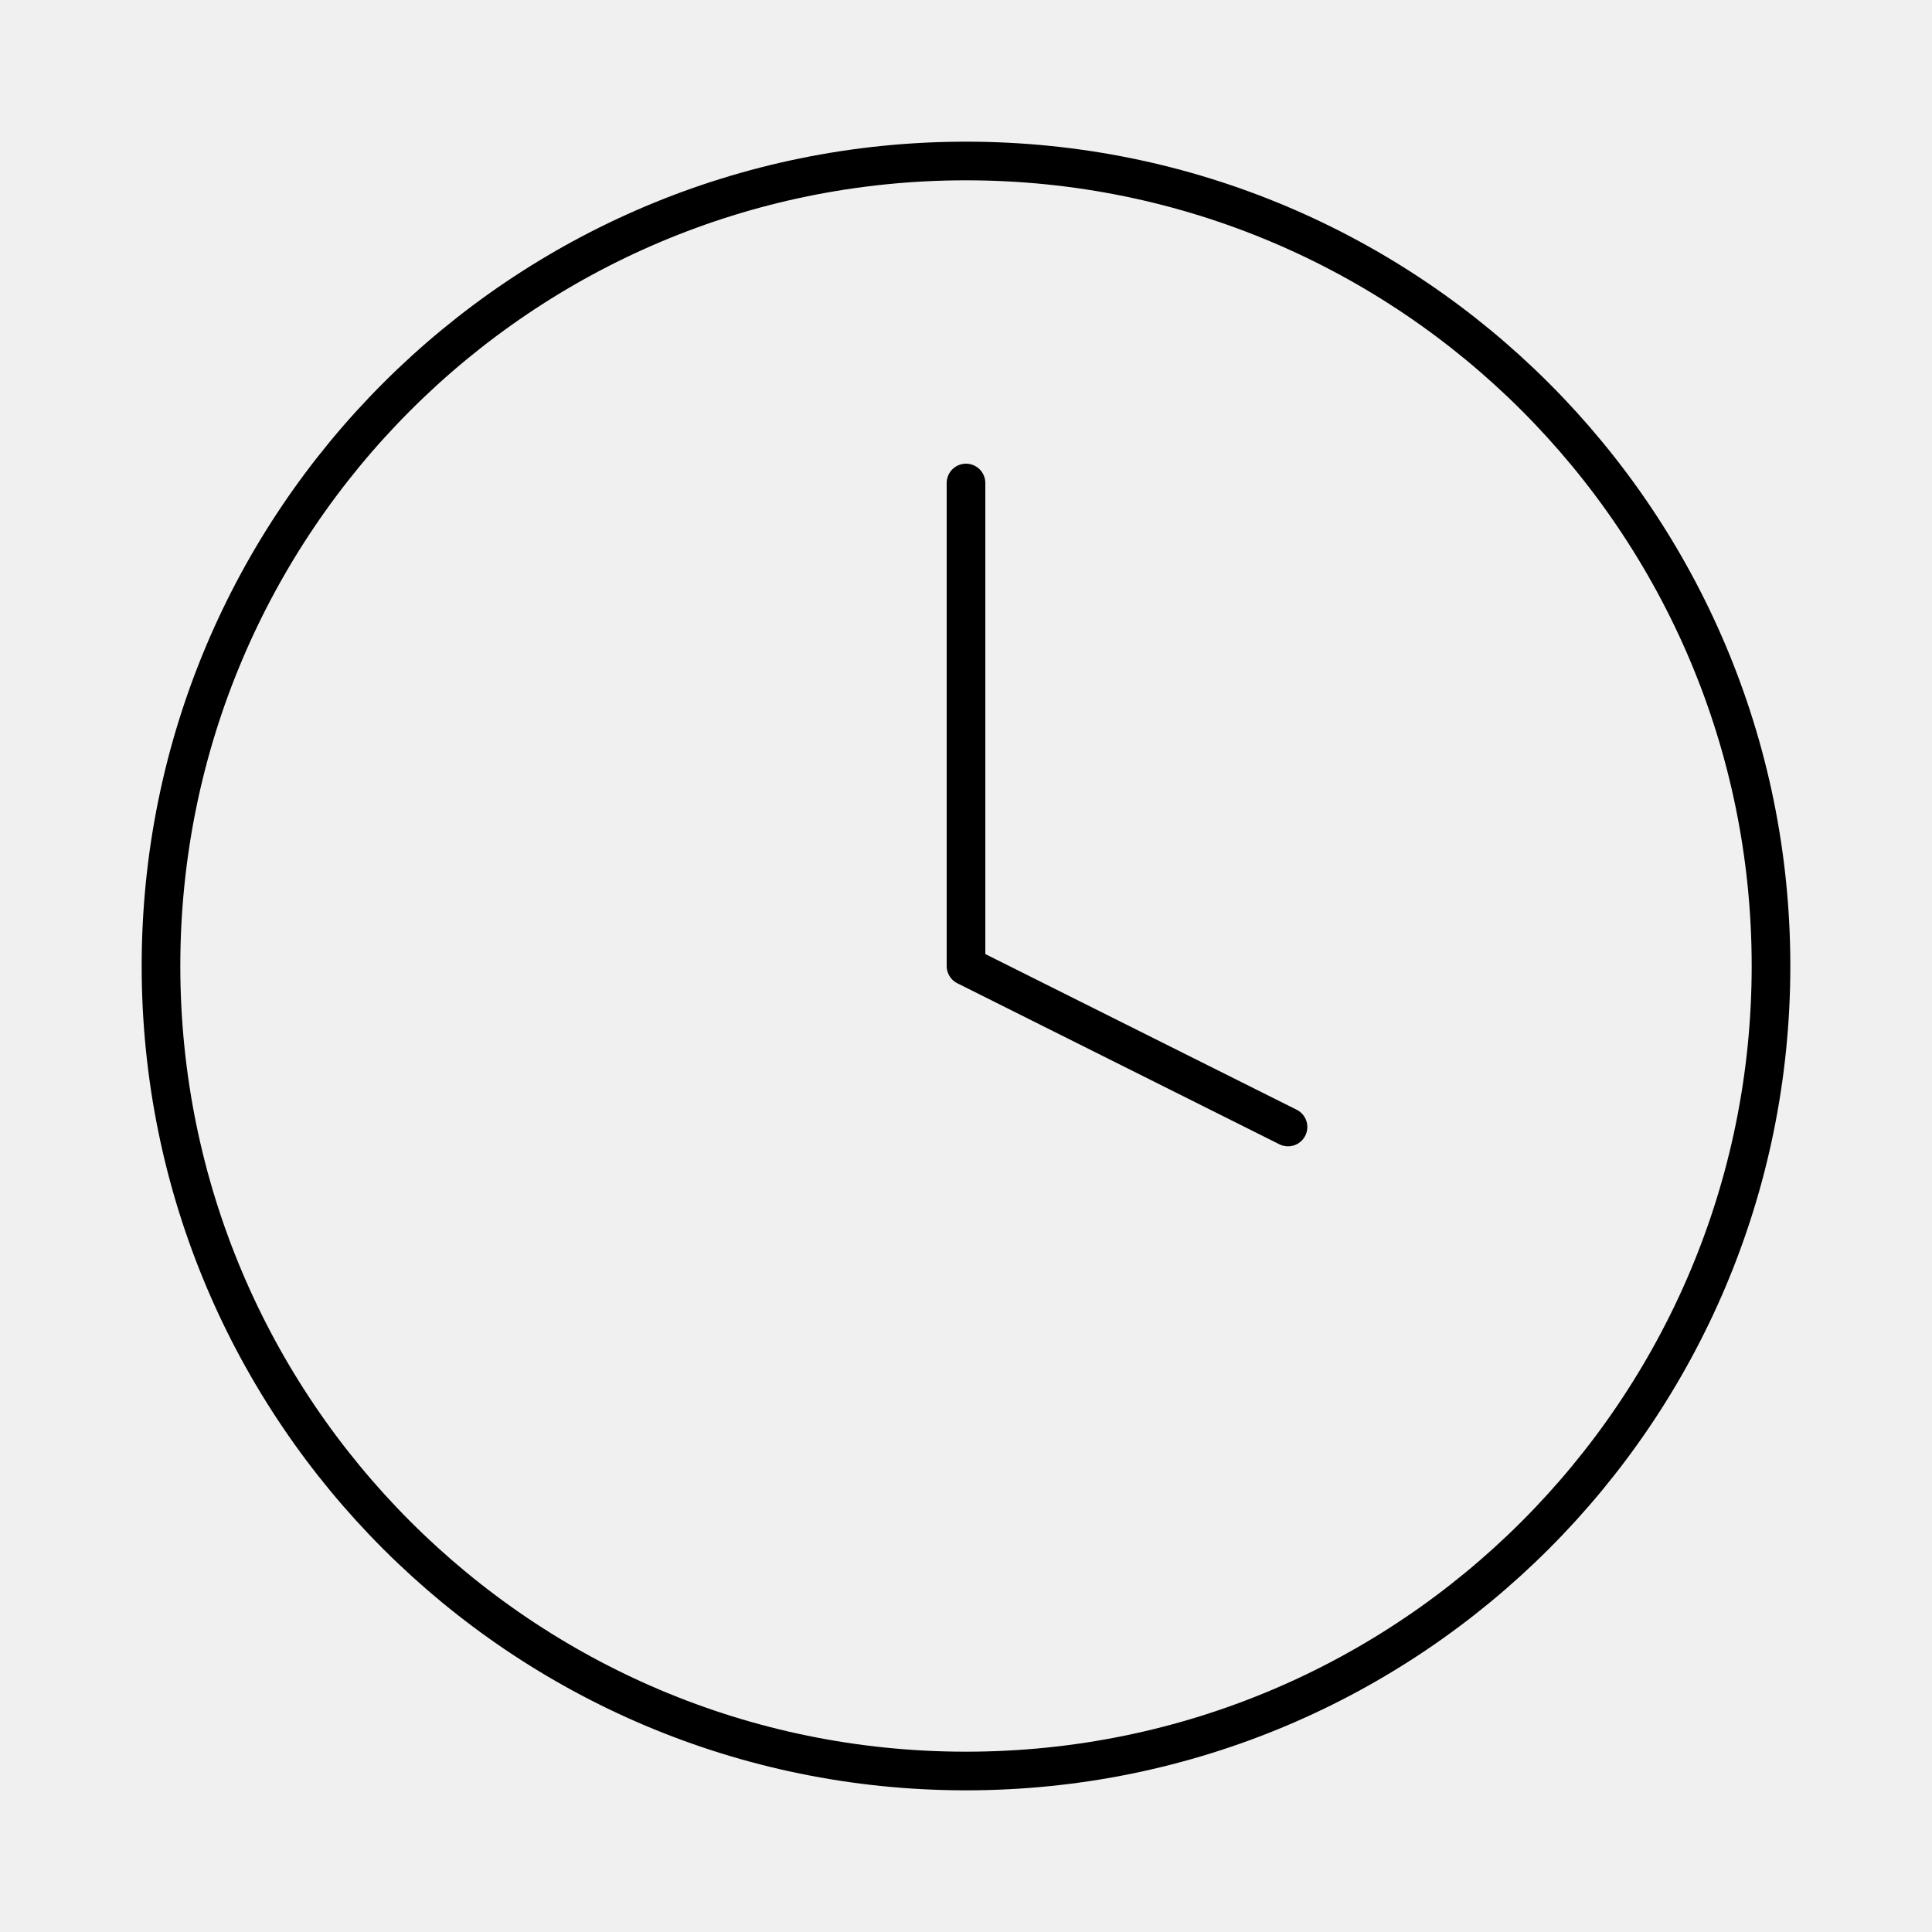
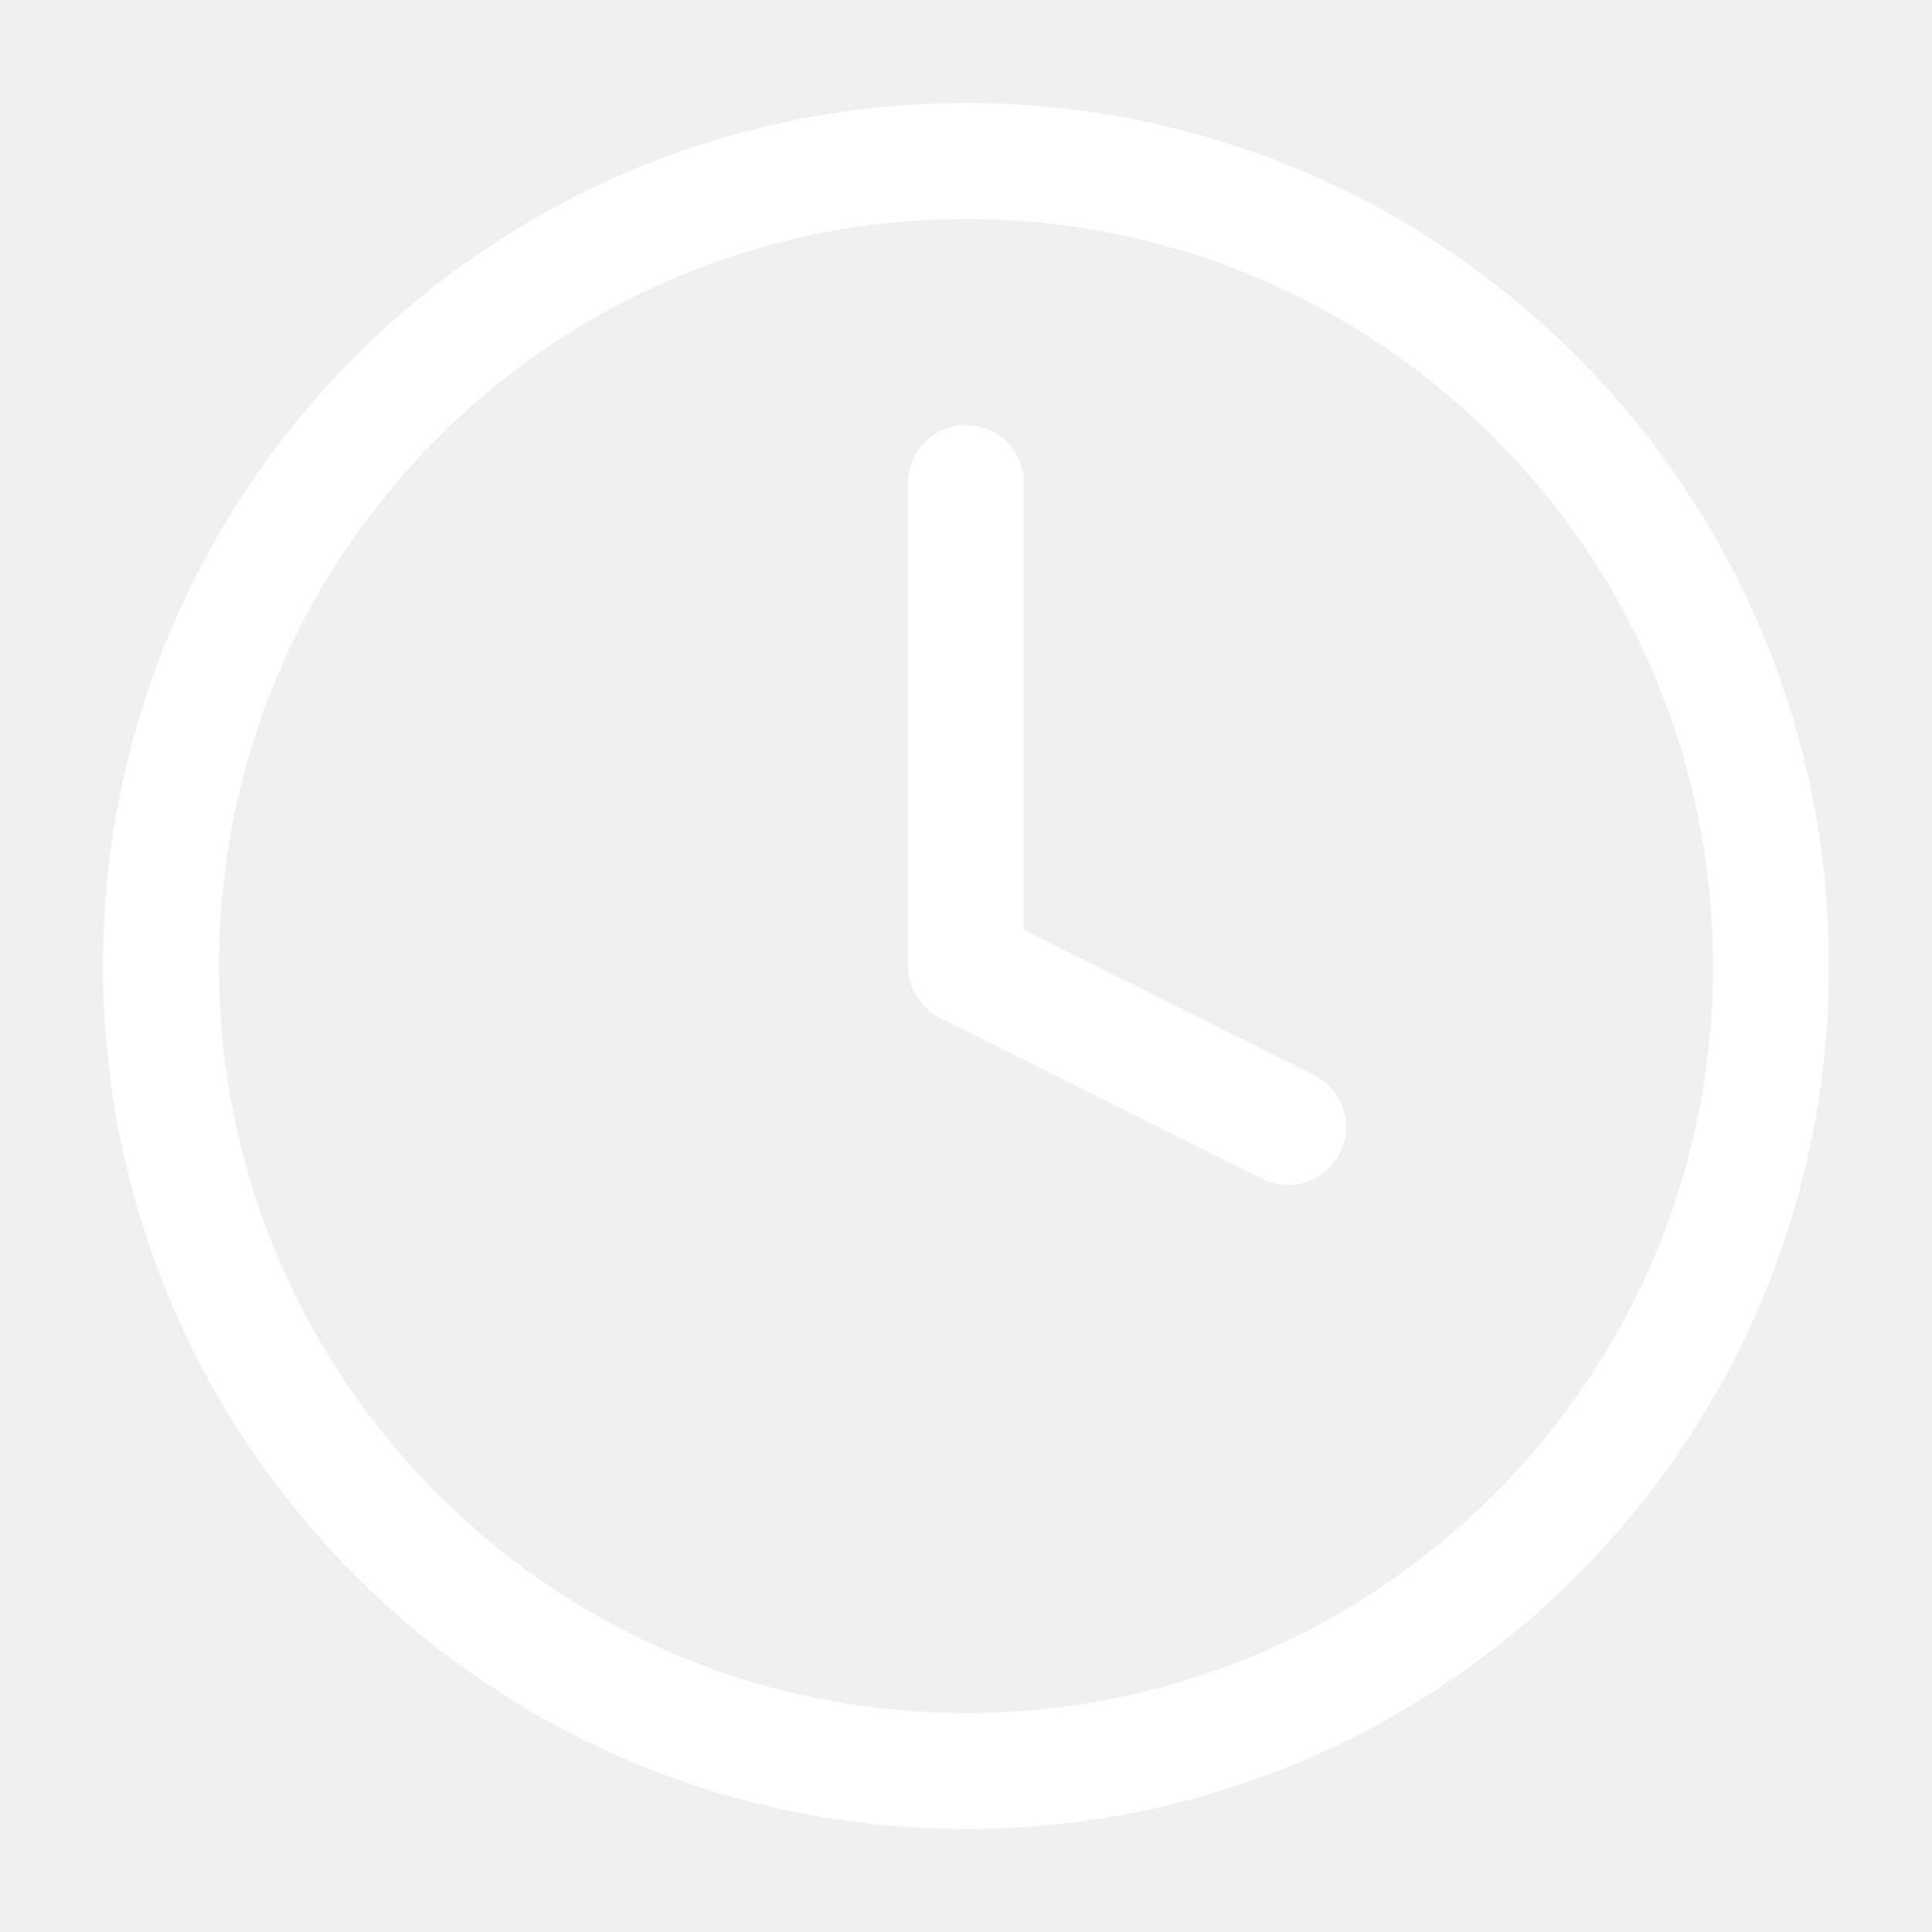
<svg xmlns="http://www.w3.org/2000/svg" width="100" height="100" viewBox="0 0 100 100" fill="none">
-   <path d="M50 91.667C73.012 91.667 91.667 73.012 91.667 50C91.667 26.988 73.012 8.333 50 8.333C26.988 8.333 8.333 26.988 8.333 50C8.333 73.012 26.988 91.667 50 91.667Z" stroke="black" stroke-width="2" stroke-linecap="round" stroke-linejoin="round" />
-   <path d="M50 25V50L66.667 58.333" stroke="black" stroke-width="2" stroke-linecap="round" stroke-linejoin="round" />
+   <path d="M50 91.667C73.012 91.667 91.667 73.012 91.667 50C91.667 26.988 73.012 8.333 50 8.333C26.988 8.333 8.333 26.988 8.333 50C8.333 73.012 26.988 91.667 50 91.667Z" stroke="white" stroke-width="6" stroke-linecap="round" stroke-linejoin="round" />
+   <path d="M50 25V50L66.667 58.333" stroke="white" stroke-width="6" stroke-linecap="round" stroke-linejoin="round" />
</svg>
